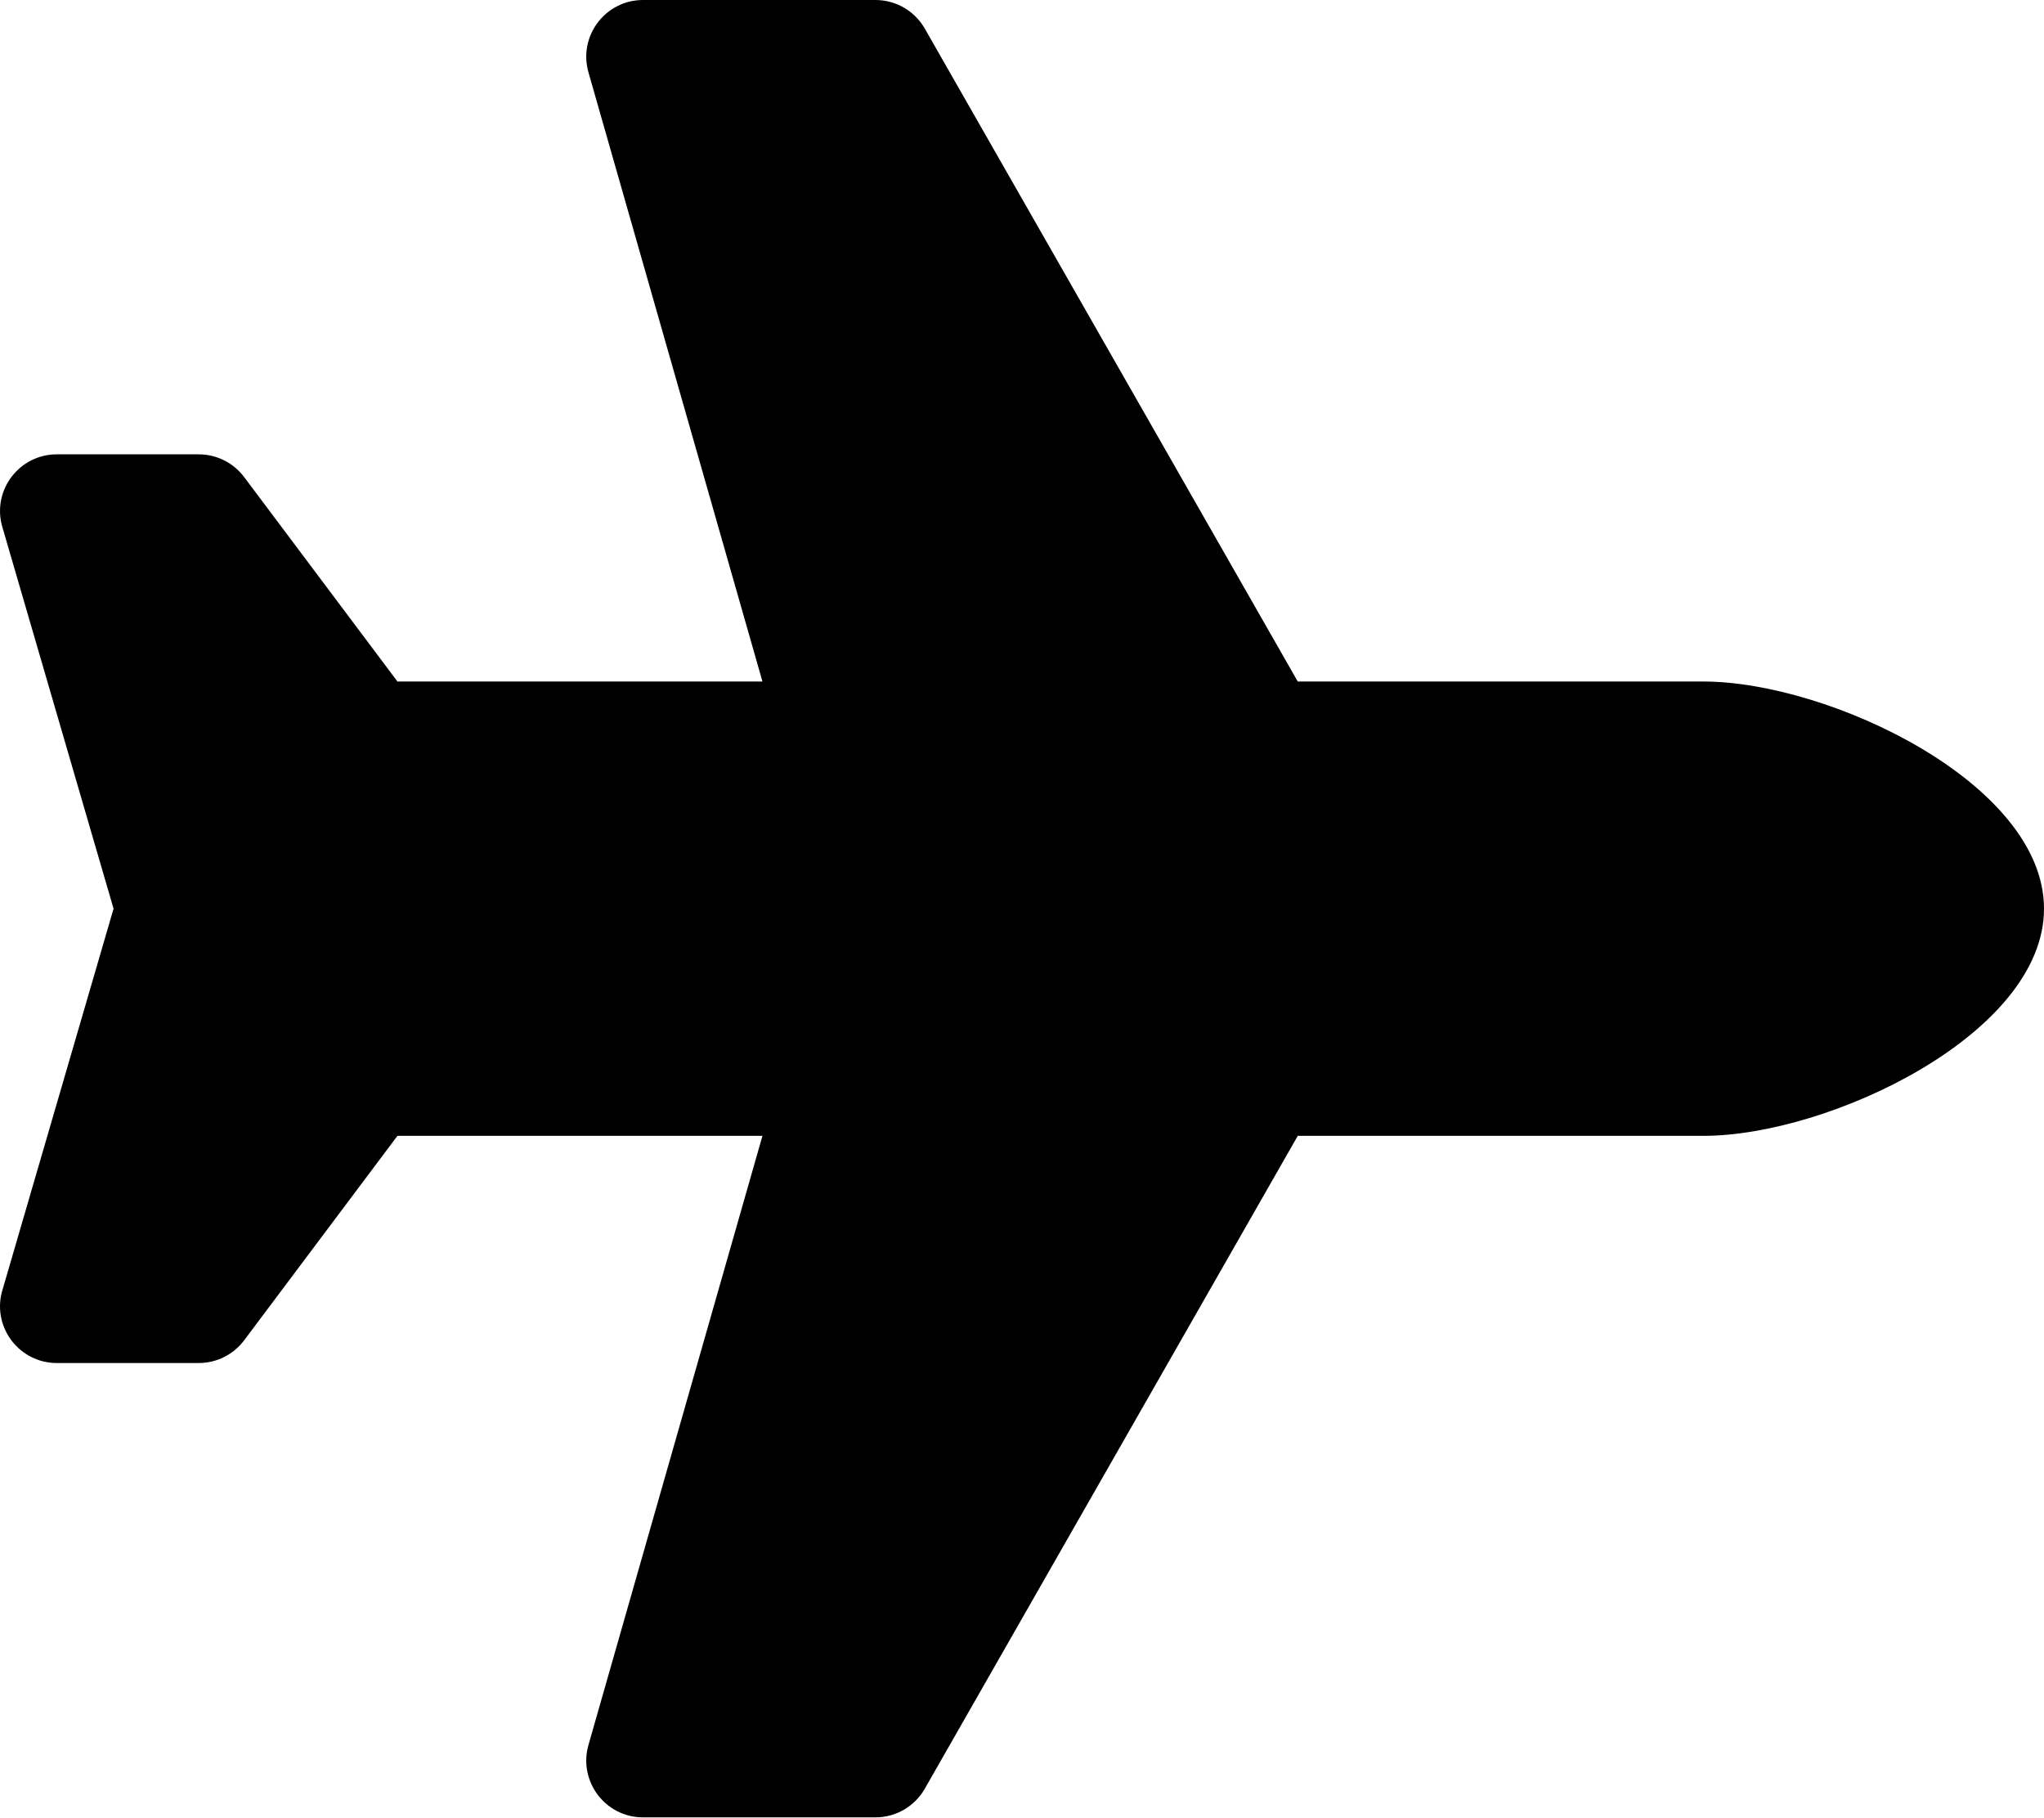
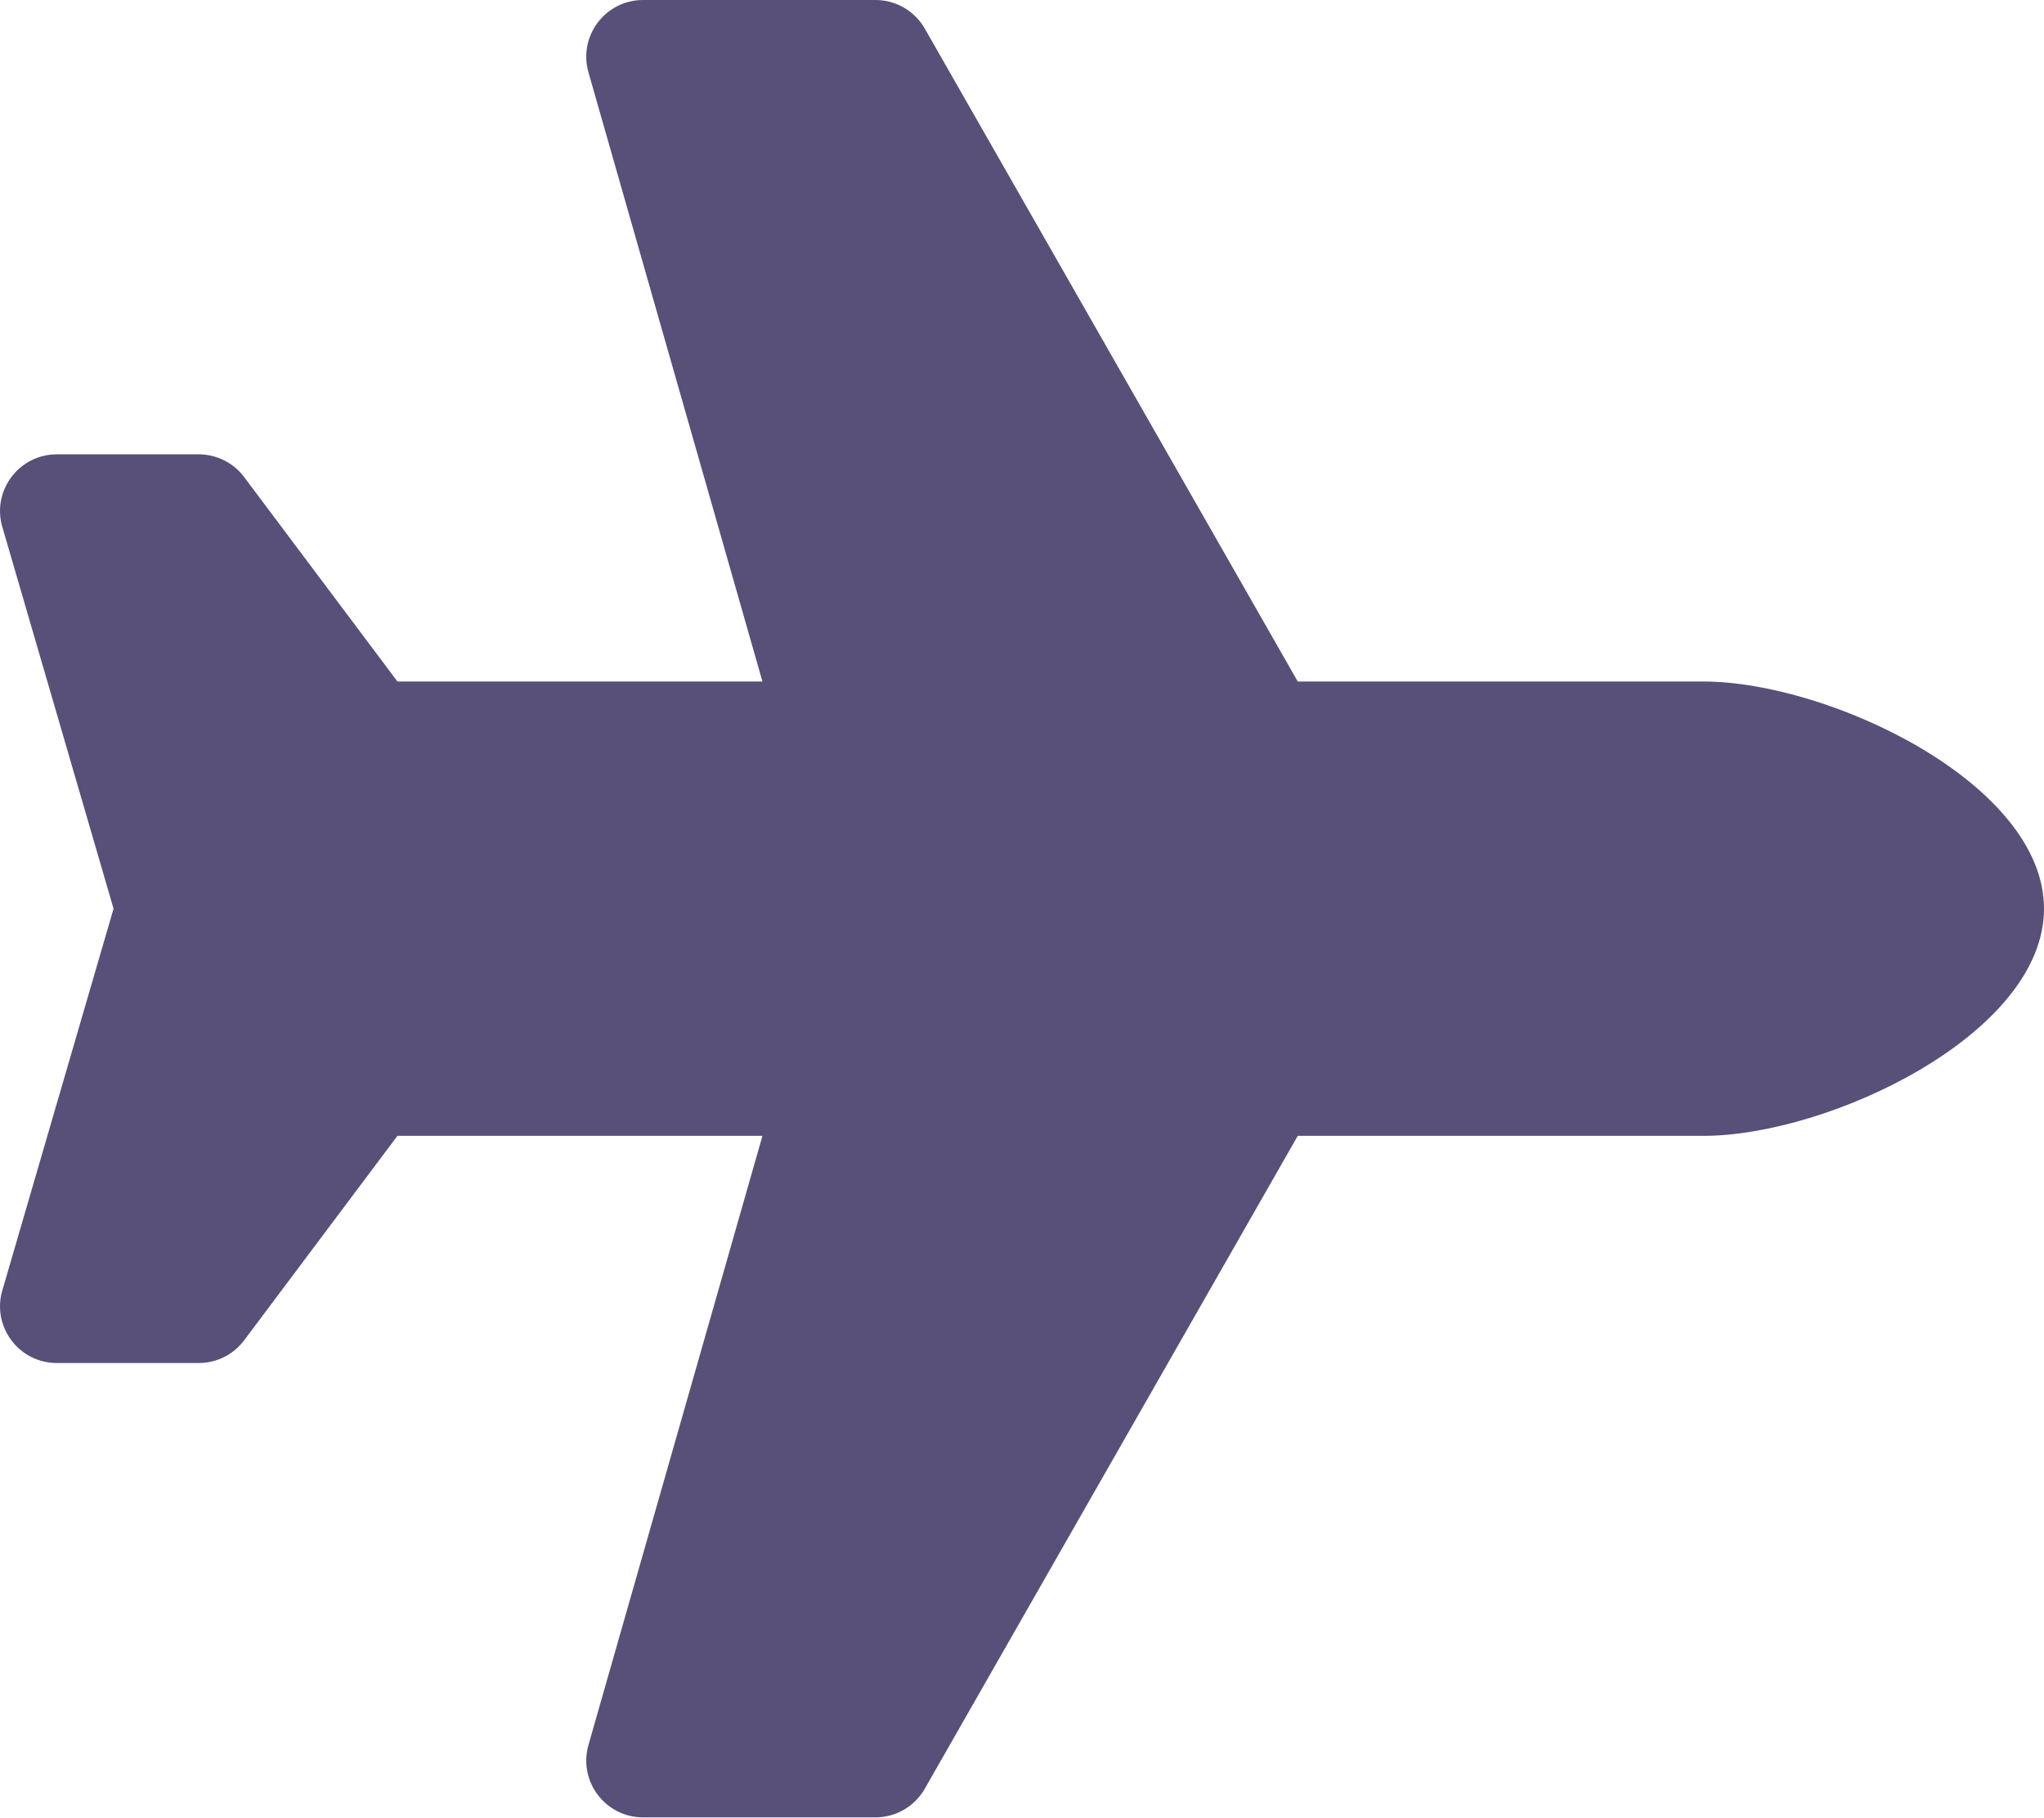
<svg xmlns="http://www.w3.org/2000/svg" aria-hidden="true" focusable="false" data-prefix="fas" data-icon="plane" class="svg-inline--fa fa-plane fa-w-18" role="img" viewBox="0 0 576 512">
-   <path fill="currentColor" d="M480 192H365.71L260.61 8.06A16.014 16.014 0 0 0 246.71 0h-65.5c-10.63 0-18.3 10.17-15.38 20.39L214.86 192H112l-43.2-57.6c-3.02-4.03-7.77-6.4-12.8-6.4H16.01C5.6 128-2.04 137.78.49 147.88L32 256 .49 364.12C-2.04 374.22 5.6 384 16.01 384H56c5.04 0 9.78-2.37 12.8-6.4L112 320h102.86l-49.03 171.6c-2.92 10.22 4.75 20.4 15.38 20.4h65.5c5.74 0 11.04-3.08 13.89-8.06L365.71 320H480c35.35 0 96-28.65 96-64s-60.65-64-96-64z" />
+   <path fill="#585078" d="M480 192H365.71L260.61 8.06A16.014 16.014 0 0 0 246.71 0h-65.5c-10.63 0-18.3 10.17-15.38 20.39L214.86 192H112l-43.2-57.6c-3.02-4.03-7.77-6.4-12.8-6.4H16.01C5.6 128-2.04 137.78.49 147.88L32 256 .49 364.12C-2.04 374.22 5.6 384 16.01 384H56c5.04 0 9.78-2.37 12.8-6.4L112 320h102.86l-49.03 171.6c-2.92 10.22 4.75 20.4 15.38 20.4h65.5c5.74 0 11.04-3.08 13.89-8.06L365.71 320H480c35.35 0 96-28.65 96-64s-60.65-64-96-64z" />
</svg>
